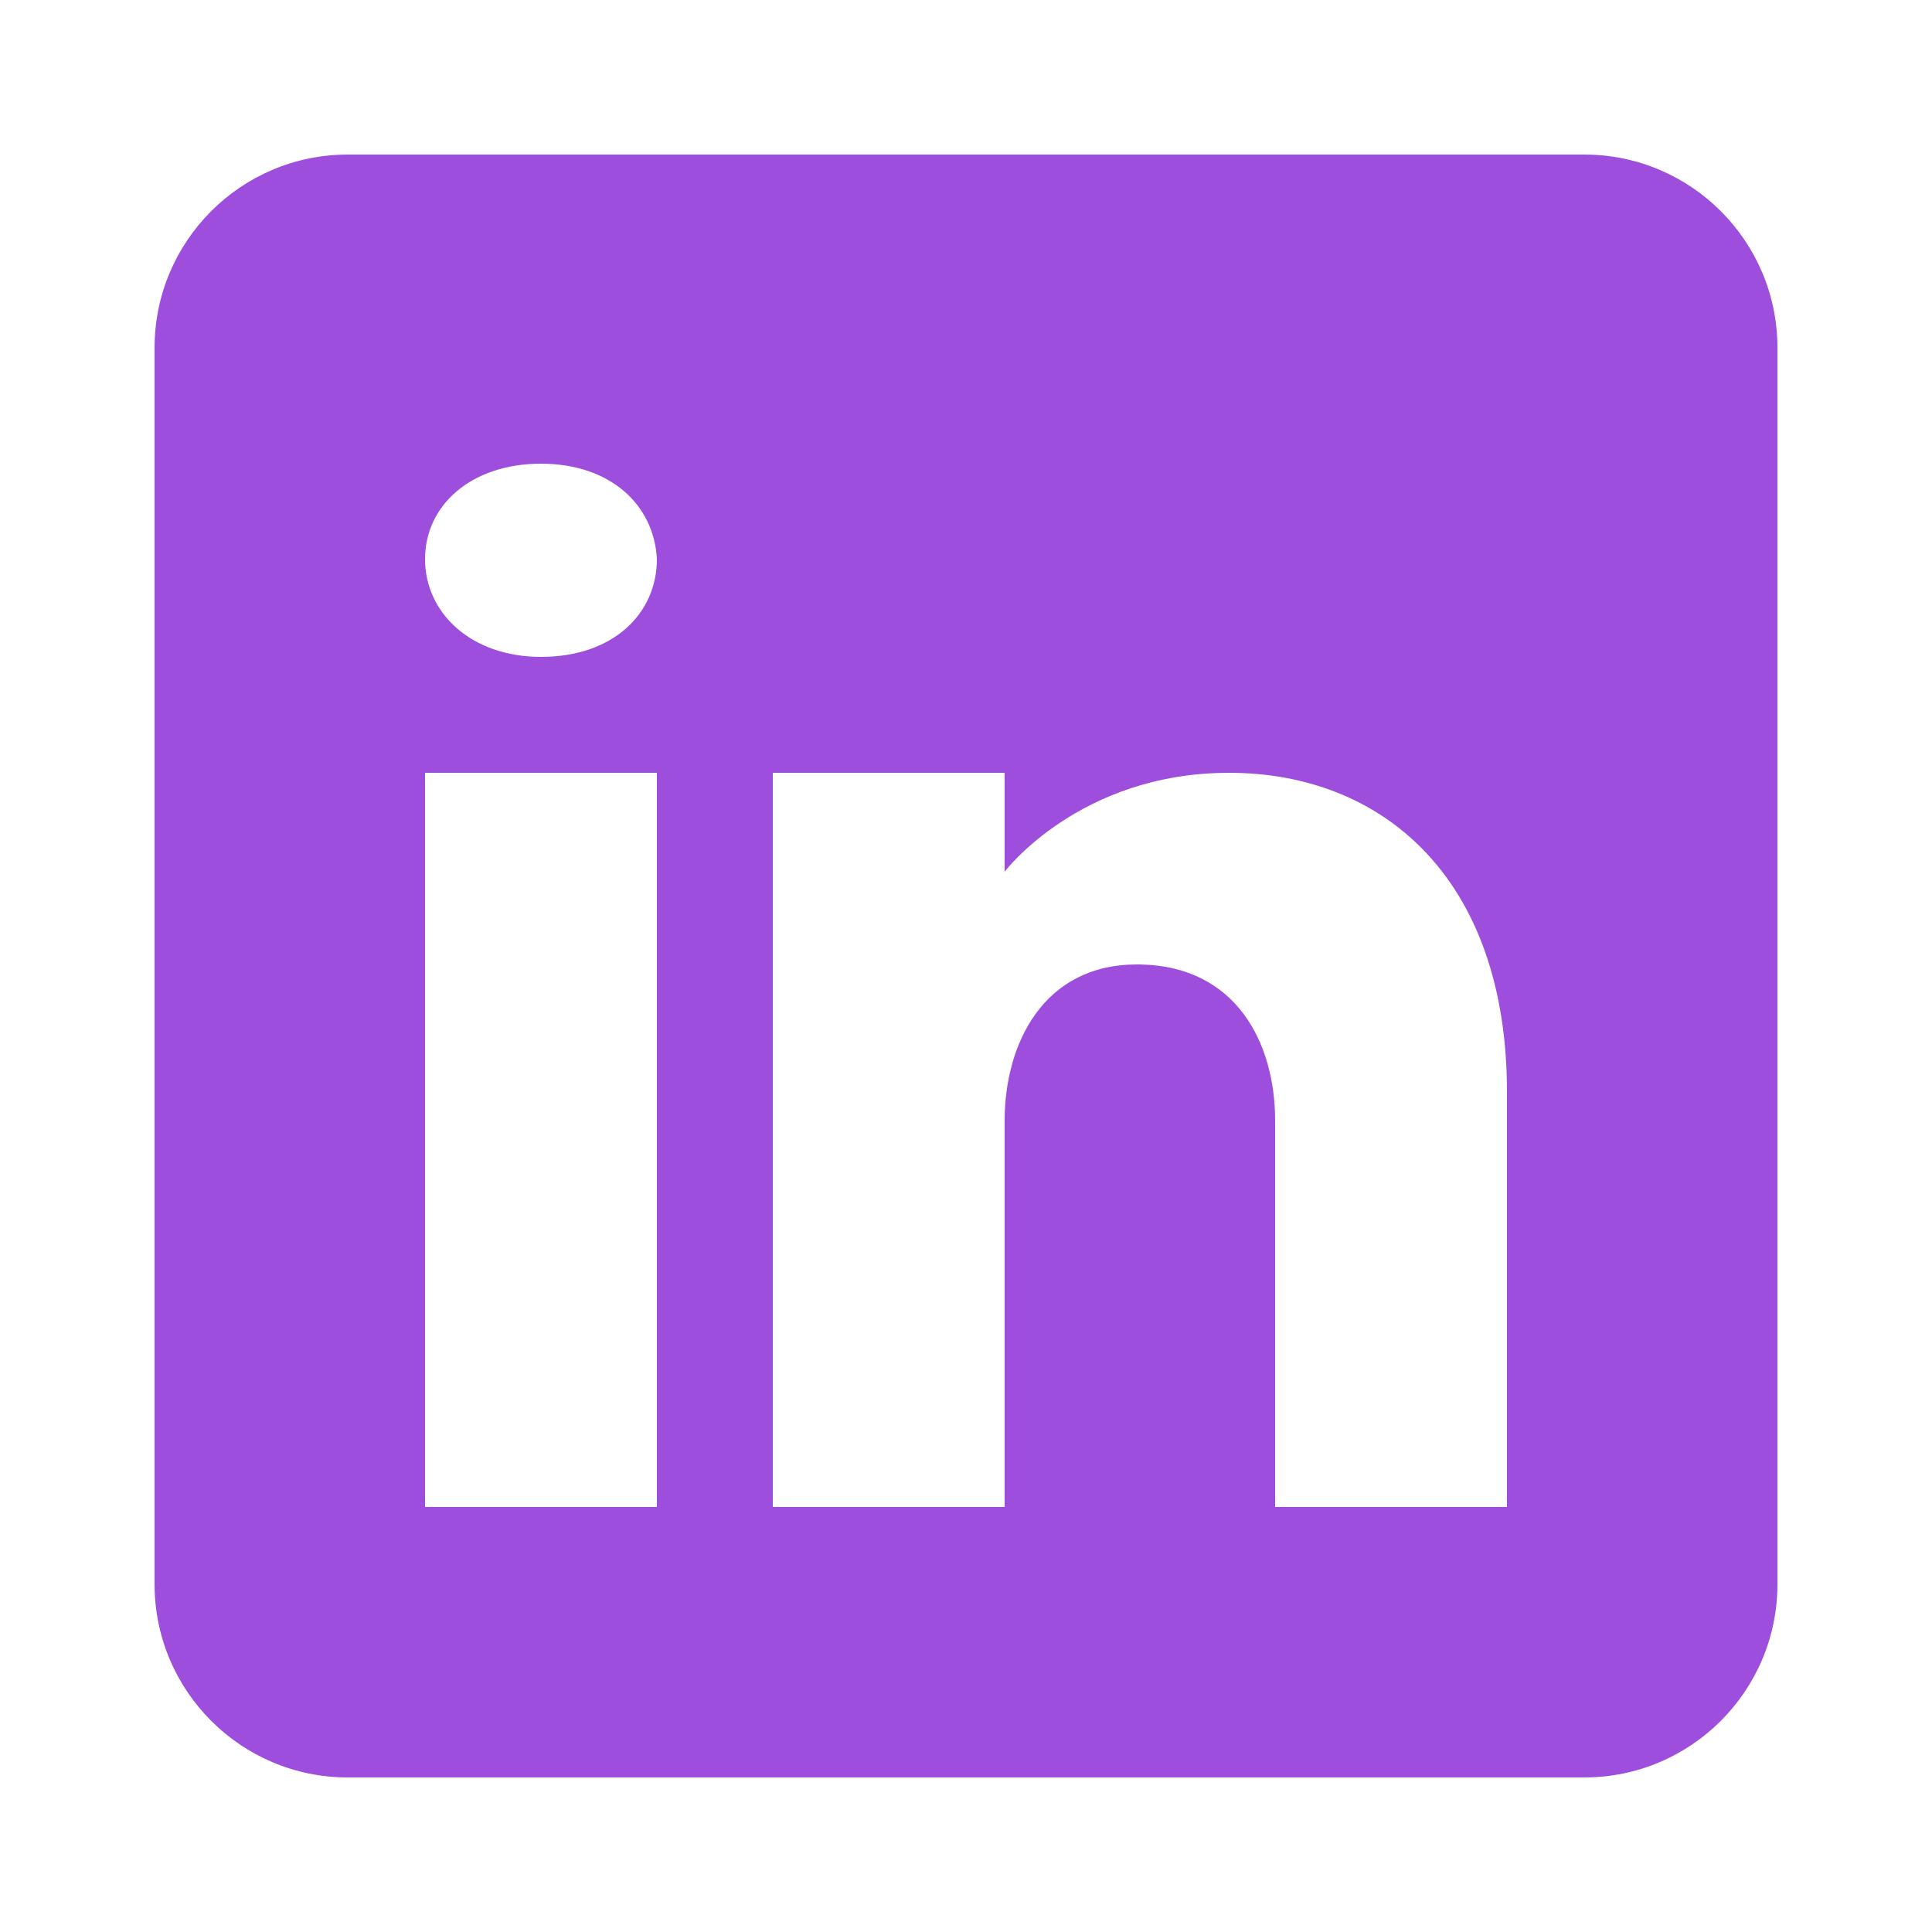
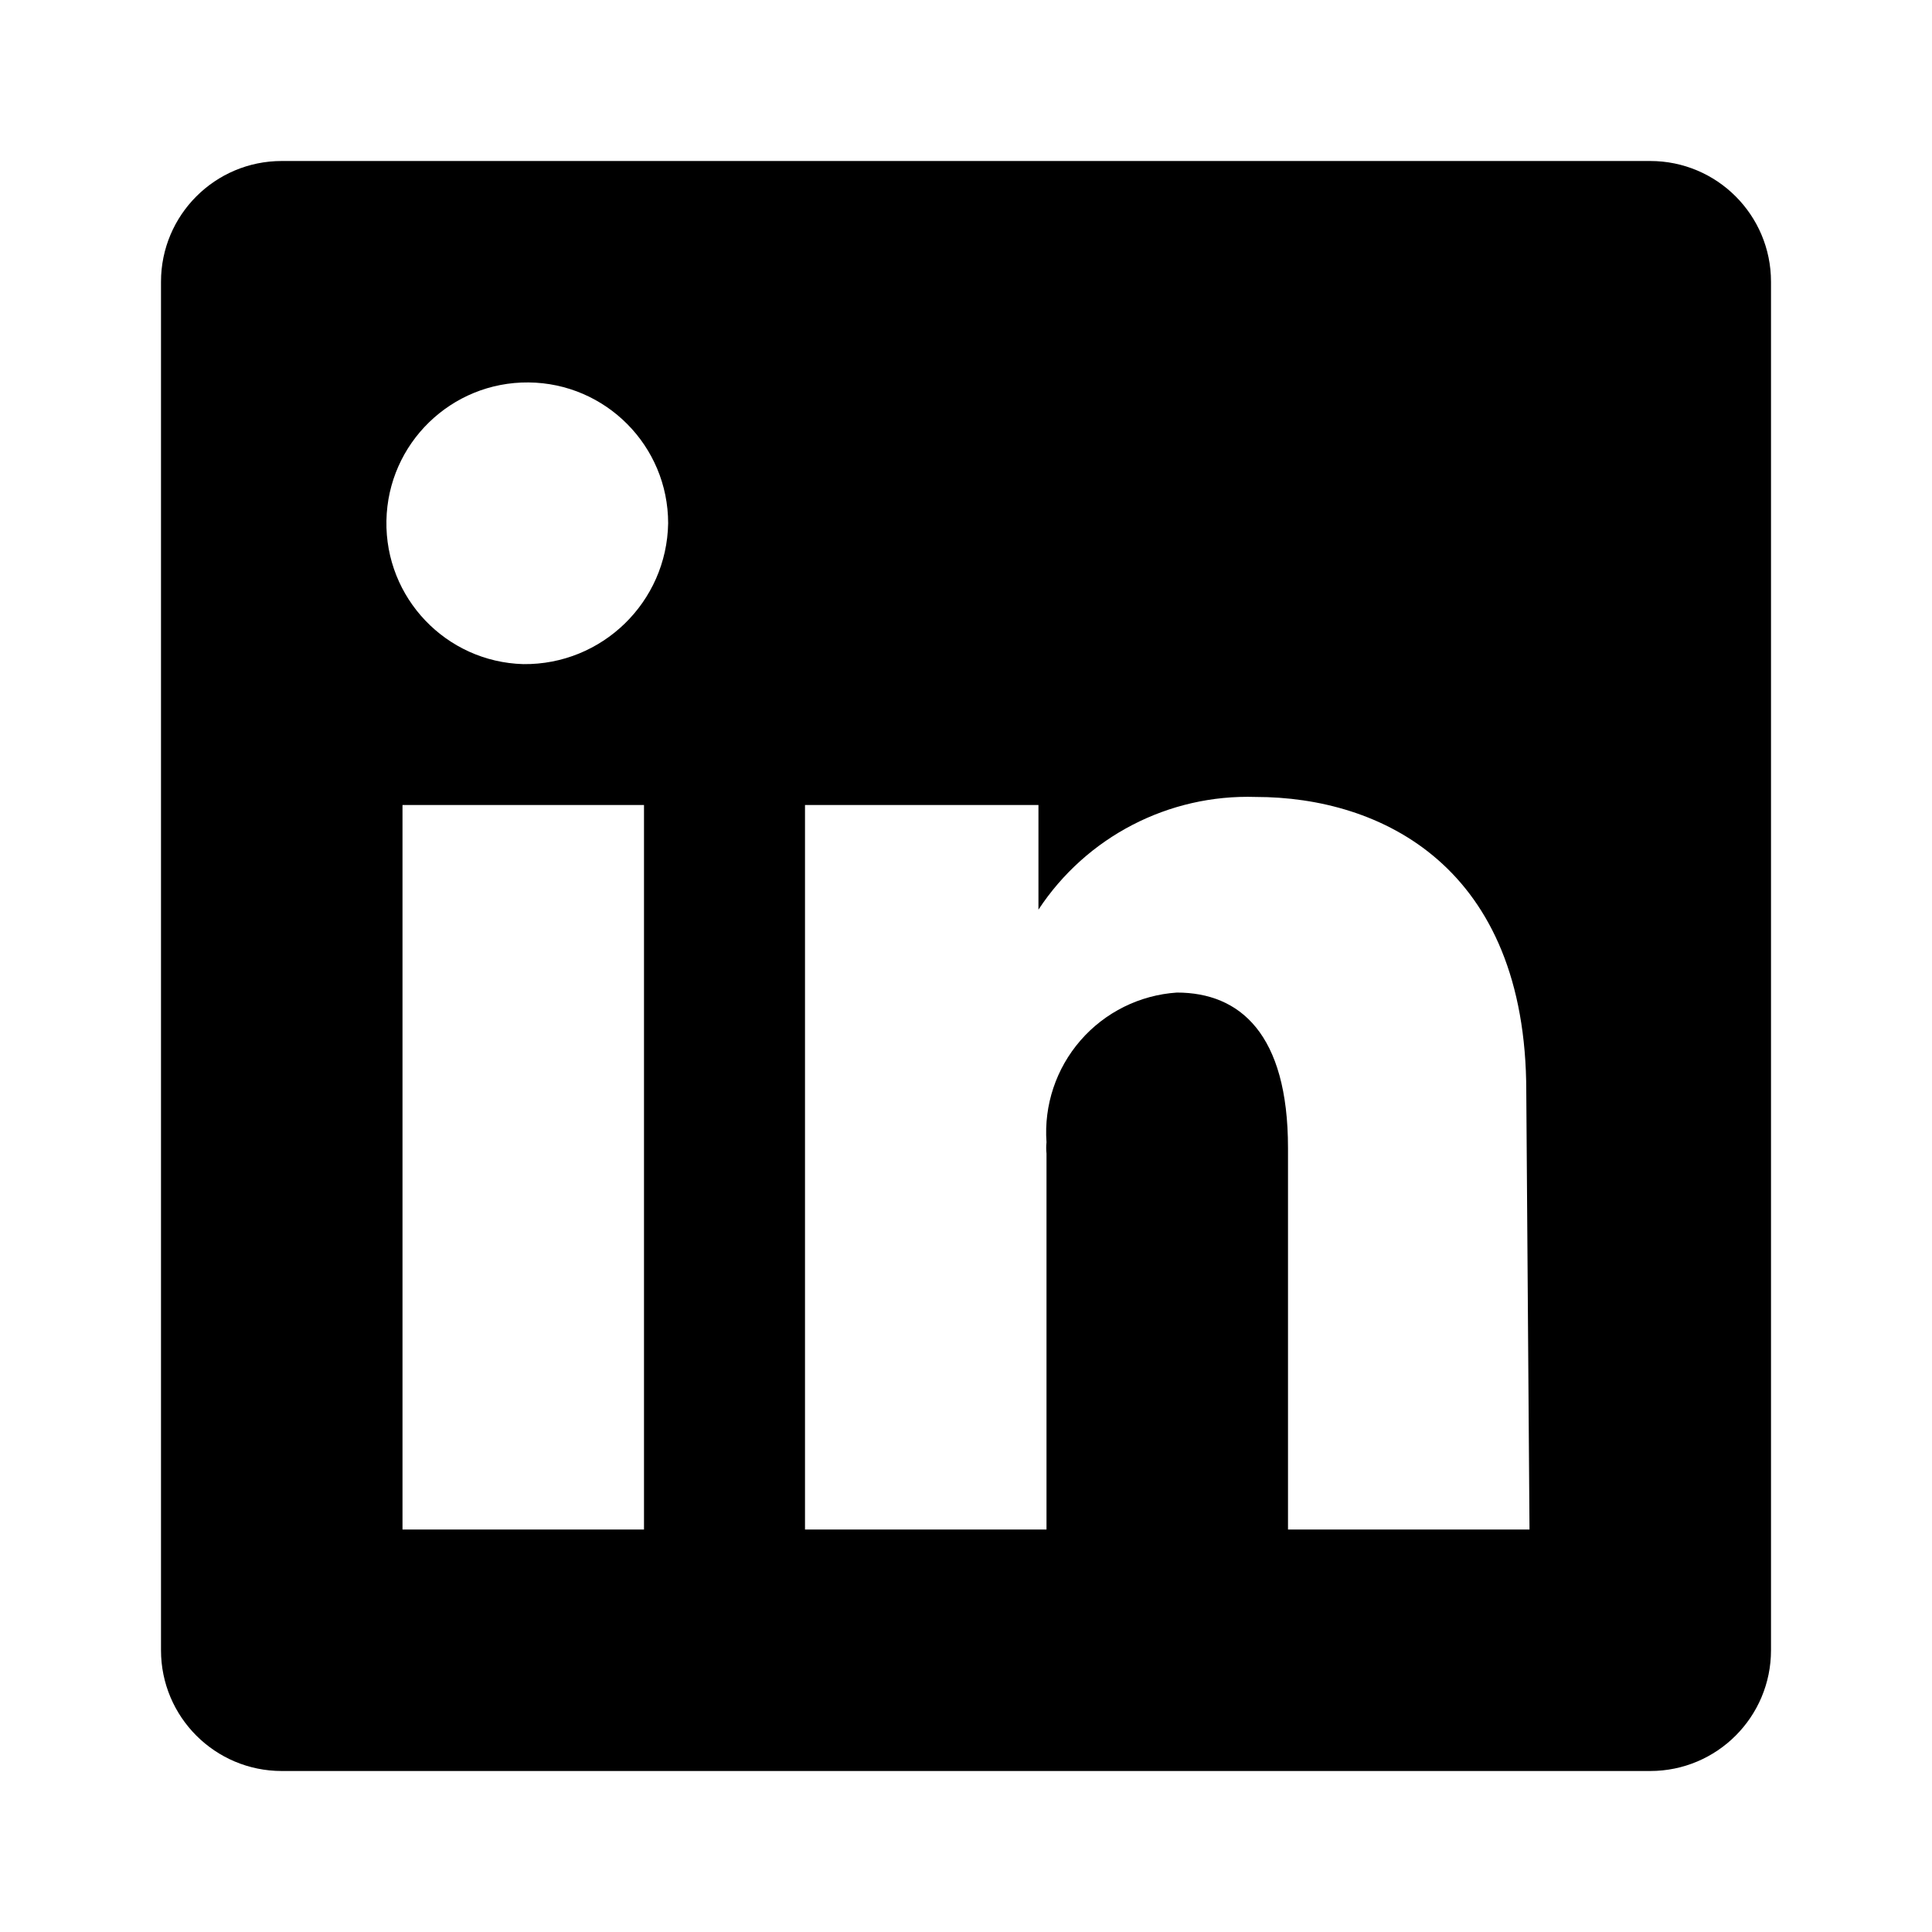
- <svg xmlns="http://www.w3.org/2000/svg" viewBox="0,0,256,256" width="250px" height="250px" fill-rule="nonzero">
-   <g fill="#9d4edd" fill-rule="nonzero" stroke="none" stroke-width="1" stroke-linecap="butt" stroke-linejoin="miter" stroke-miterlimit="10" stroke-dasharray="" stroke-dashoffset="0" font-family="none" font-weight="none" font-size="none" text-anchor="none" style="mix-blend-mode: normal">
-     <g transform="scale(5.12,5.12)">
-       <path d="M41,4h-32c-2.76,0 -5,2.24 -5,5v32c0,2.76 2.24,5 5,5h32c2.76,0 5,-2.24 5,-5v-32c0,-2.76 -2.24,-5 -5,-5zM17,20v19h-6v-19zM11,14.47c0,-1.4 1.2,-2.47 3,-2.47c1.8,0 2.93,1.07 3,2.47c0,1.4 -1.12,2.53 -3,2.53c-1.8,0 -3,-1.13 -3,-2.53zM39,39h-6c0,0 0,-9.26 0,-10c0,-2 -1,-4 -3.5,-4.04h-0.08c-2.42,0 -3.42,2.06 -3.42,4.04c0,0.91 0,10 0,10h-6v-19h6v2.56c0,0 1.93,-2.56 5.81,-2.56c3.97,0 7.19,2.73 7.19,8.26z" />
-     </g>
-   </g>
+ <svg xmlns="http://www.w3.org/2000/svg" viewBox="0 0 24 24" data-supported-dps="24x24" fill="currentColor" class="mercado-match" width="24" height="24" focusable="false">
+   <path d="M20.5 2h-17A1.5 1.5 0 002 3.5v17A1.5 1.5 0 003.5 22h17a1.5 1.5 0 001.5-1.5v-17A1.5 1.5 0 0020.5 2zM8 19H5v-9h3zM6.5 8.25A1.75 1.75 0 118.3 6.5a1.78 1.78 0 01-1.8 1.75zM19 19h-3v-4.74c0-1.42-.6-1.93-1.38-1.93A1.74 1.74 0 0013 14.19a.66.66 0 000 .14V19h-3v-9h2.9v1.3a3.11 3.11 0 012.7-1.4c1.55 0 3.36.86 3.36 3.66z" />
</svg>
